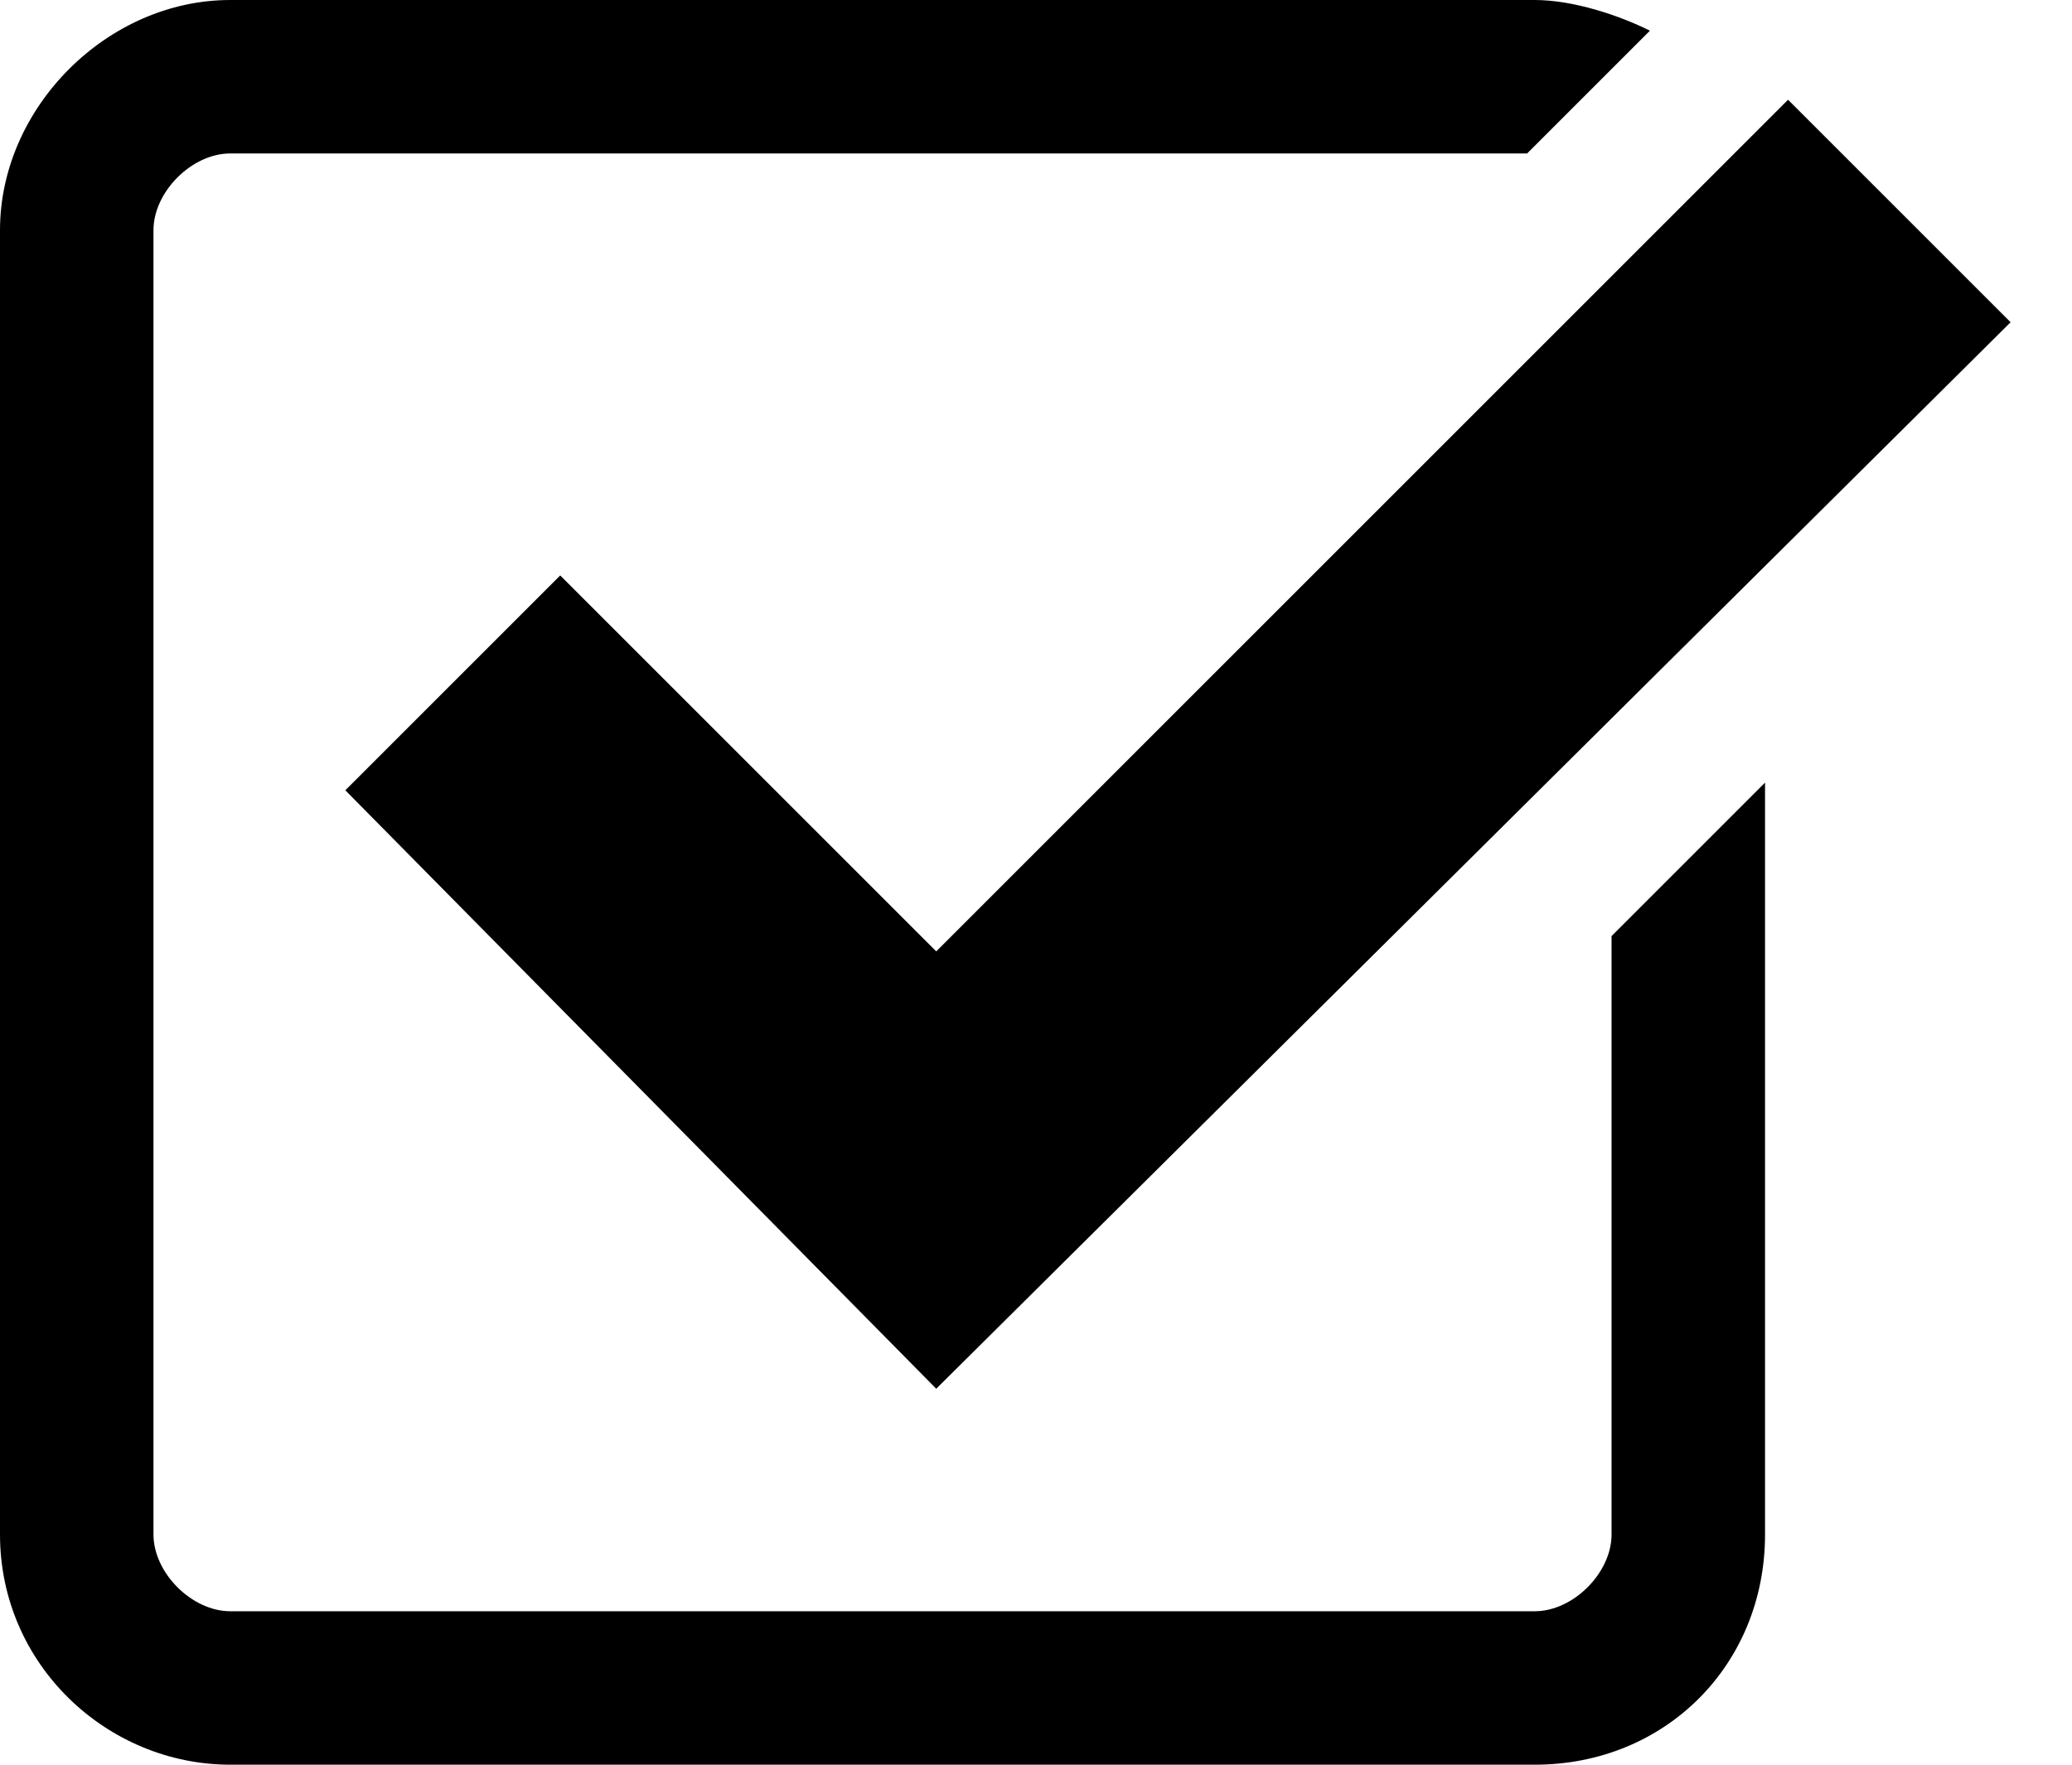
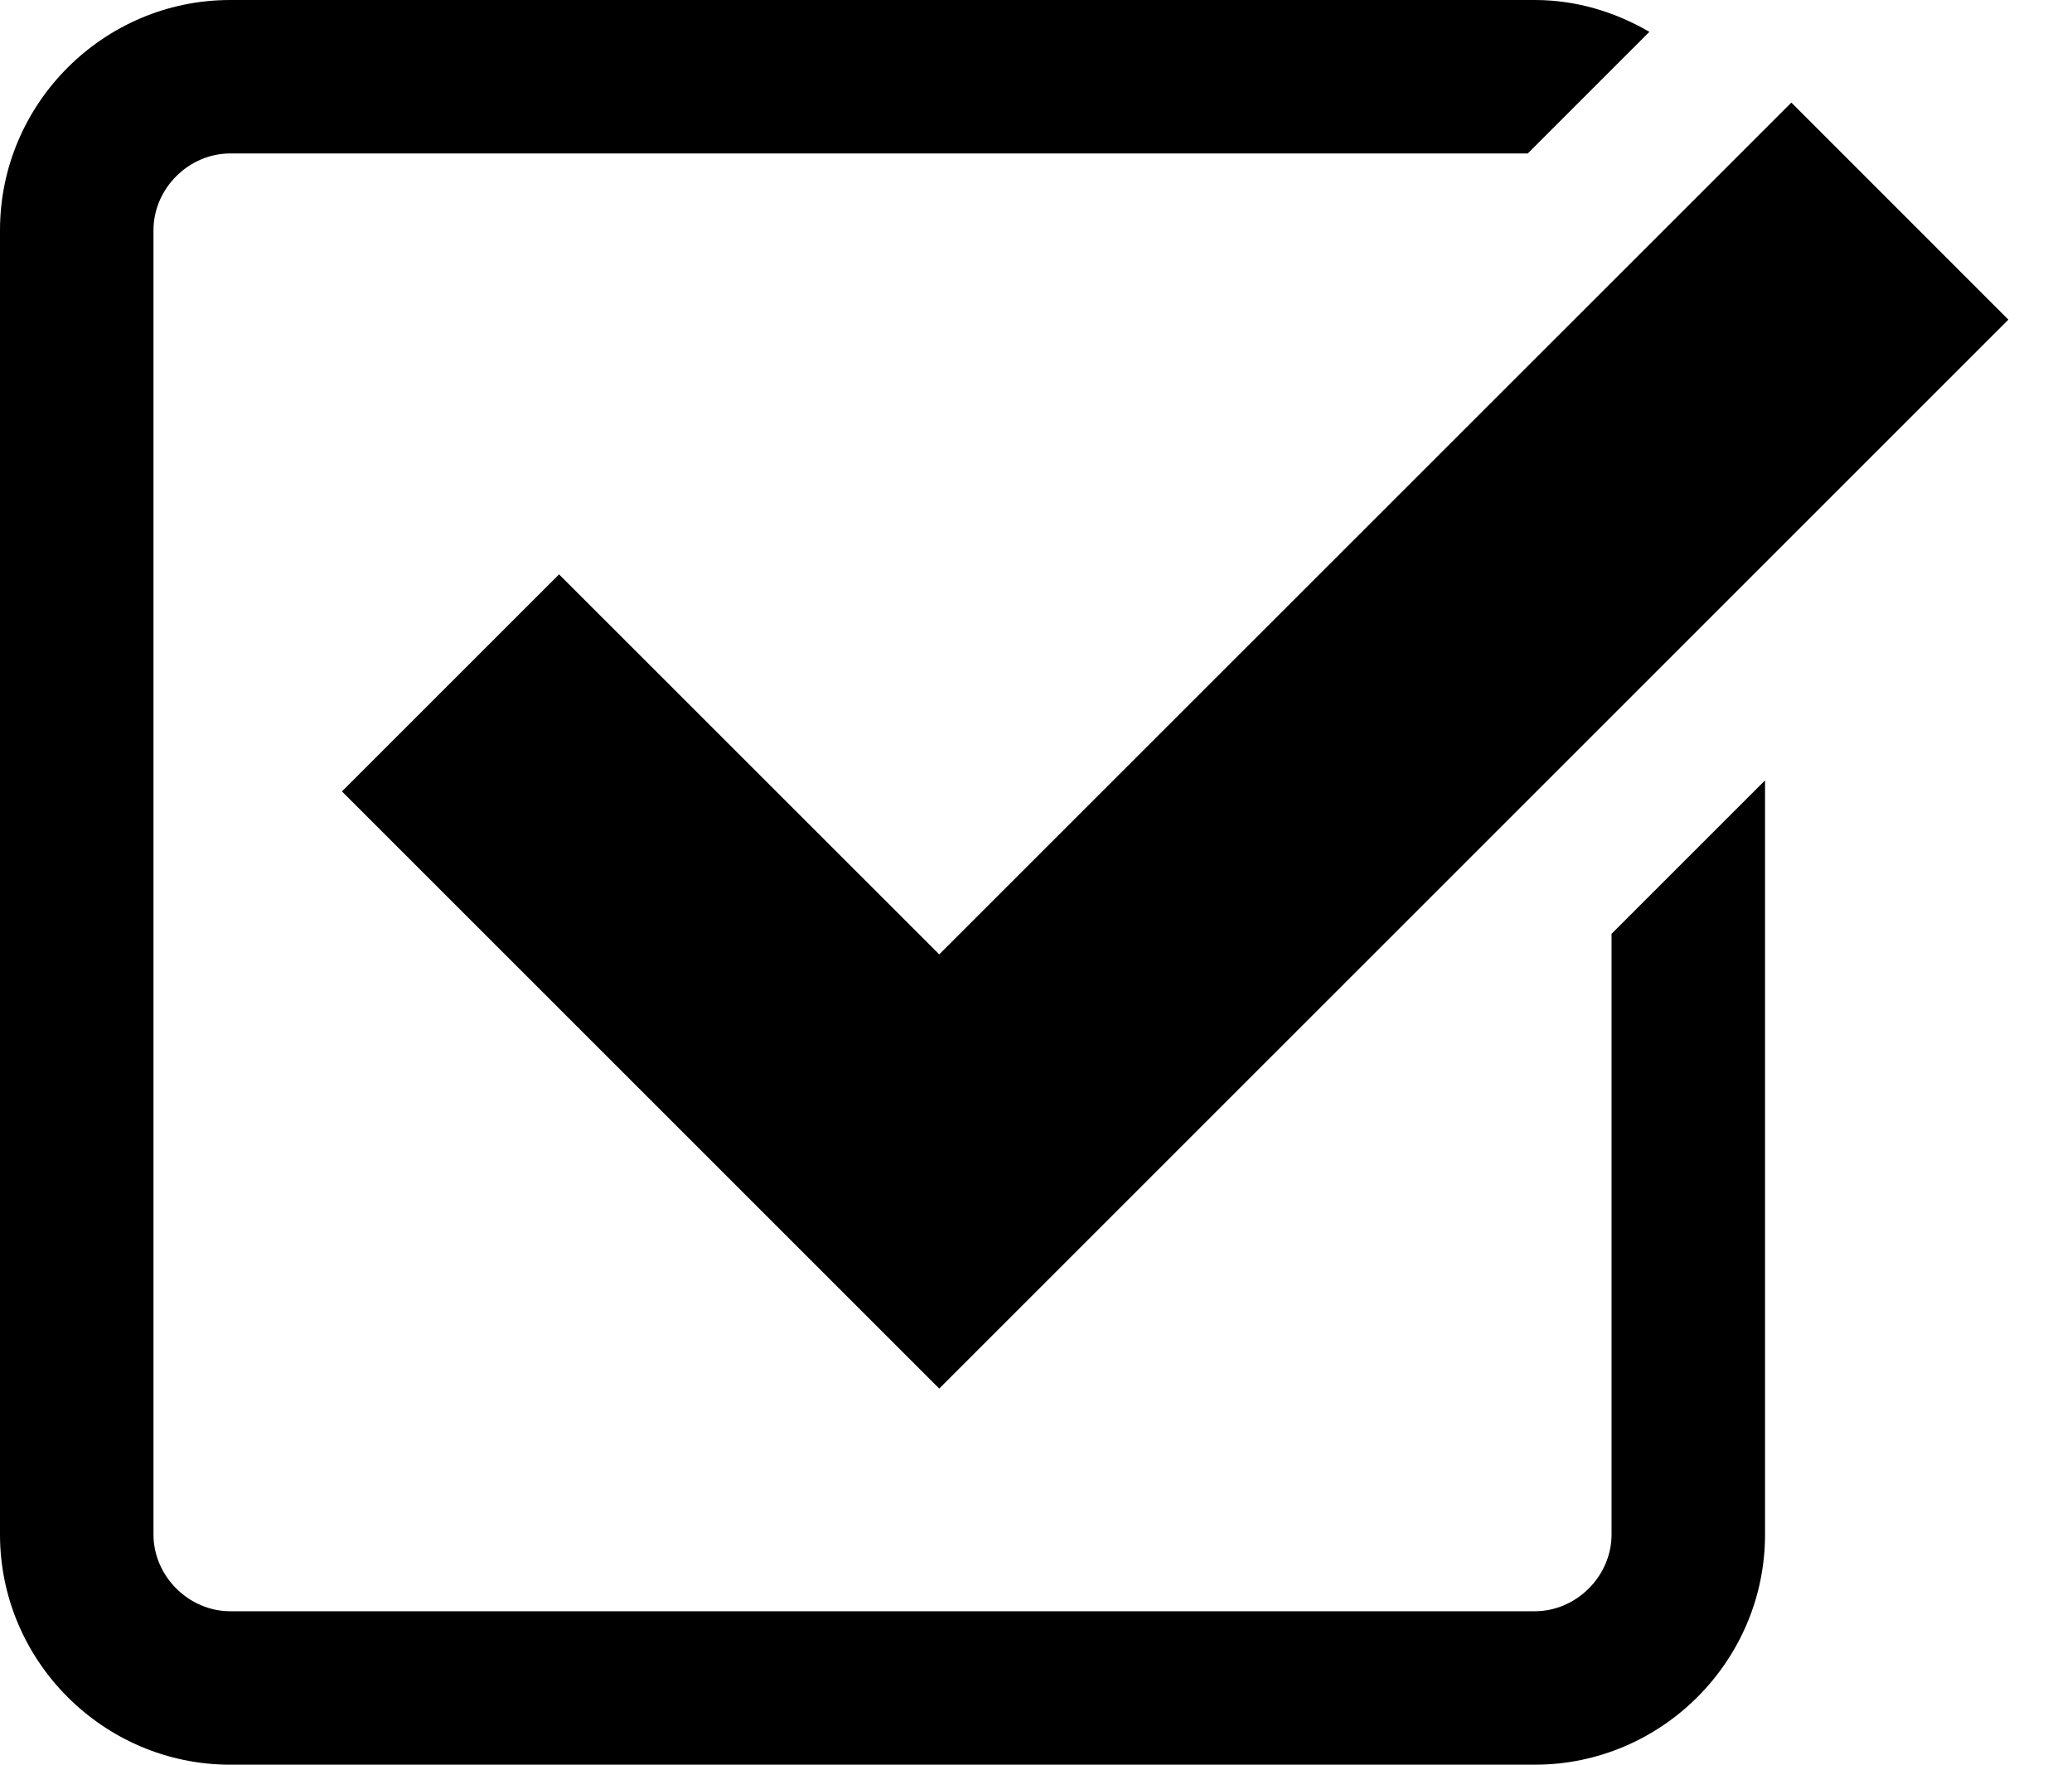
- <svg xmlns="http://www.w3.org/2000/svg" width="27" height="23" viewBox="0 0 27 23">
-   <polygon points="7.3 7.5 4.5 10.3 12.2 18.1 26.2 4.2 23.3 1.3 12.2 12.4 " />
-   <path d="M21 20c0 0.5-0.5 1-1 1H3c-0.5 0-1-0.5-1-1V3c0-0.5 0.5-1 1-1h16.9l1.6-1.6C21.1 0.2 20.5 0 20 0H3C1.4 0 0 1.4 0 3v17c0 1.7 1.4 3 3 3h17c1.7 0 3-1.3 3-3v-9.8l-2 2V20z" />
+ <svg xmlns="http://www.w3.org/2000/svg" version="1.1" x="0px" y="0px" width="27px" height="23px" viewBox="0 0 27 23" enable-background="new 0 0 27 23" xml:space="preserve">
+   <g id="Layer_1">
+ </g>
+   <g id="Layer_2">
+     <g>
+       <polygon points="7.285,7.486 4.456,10.315 12.239,18.098 26.171,4.166 23.343,1.337 12.239,12.439   " />
+       <path d="M21,20c0,0.542-0.458,1-1,1H3c-0.542,0-1-0.458-1-1V3c0-0.542,0.458-1,1-1h16.908l1.585-1.585C21.051,0.158,20.545,0,20,0    H3C1.35,0,0,1.35,0,3v17c0,1.65,1.35,3,3,3h17c1.65,0,3-1.35,3-3v-9.829l-2,2V20z" />
+     </g>
+   </g>
</svg>
